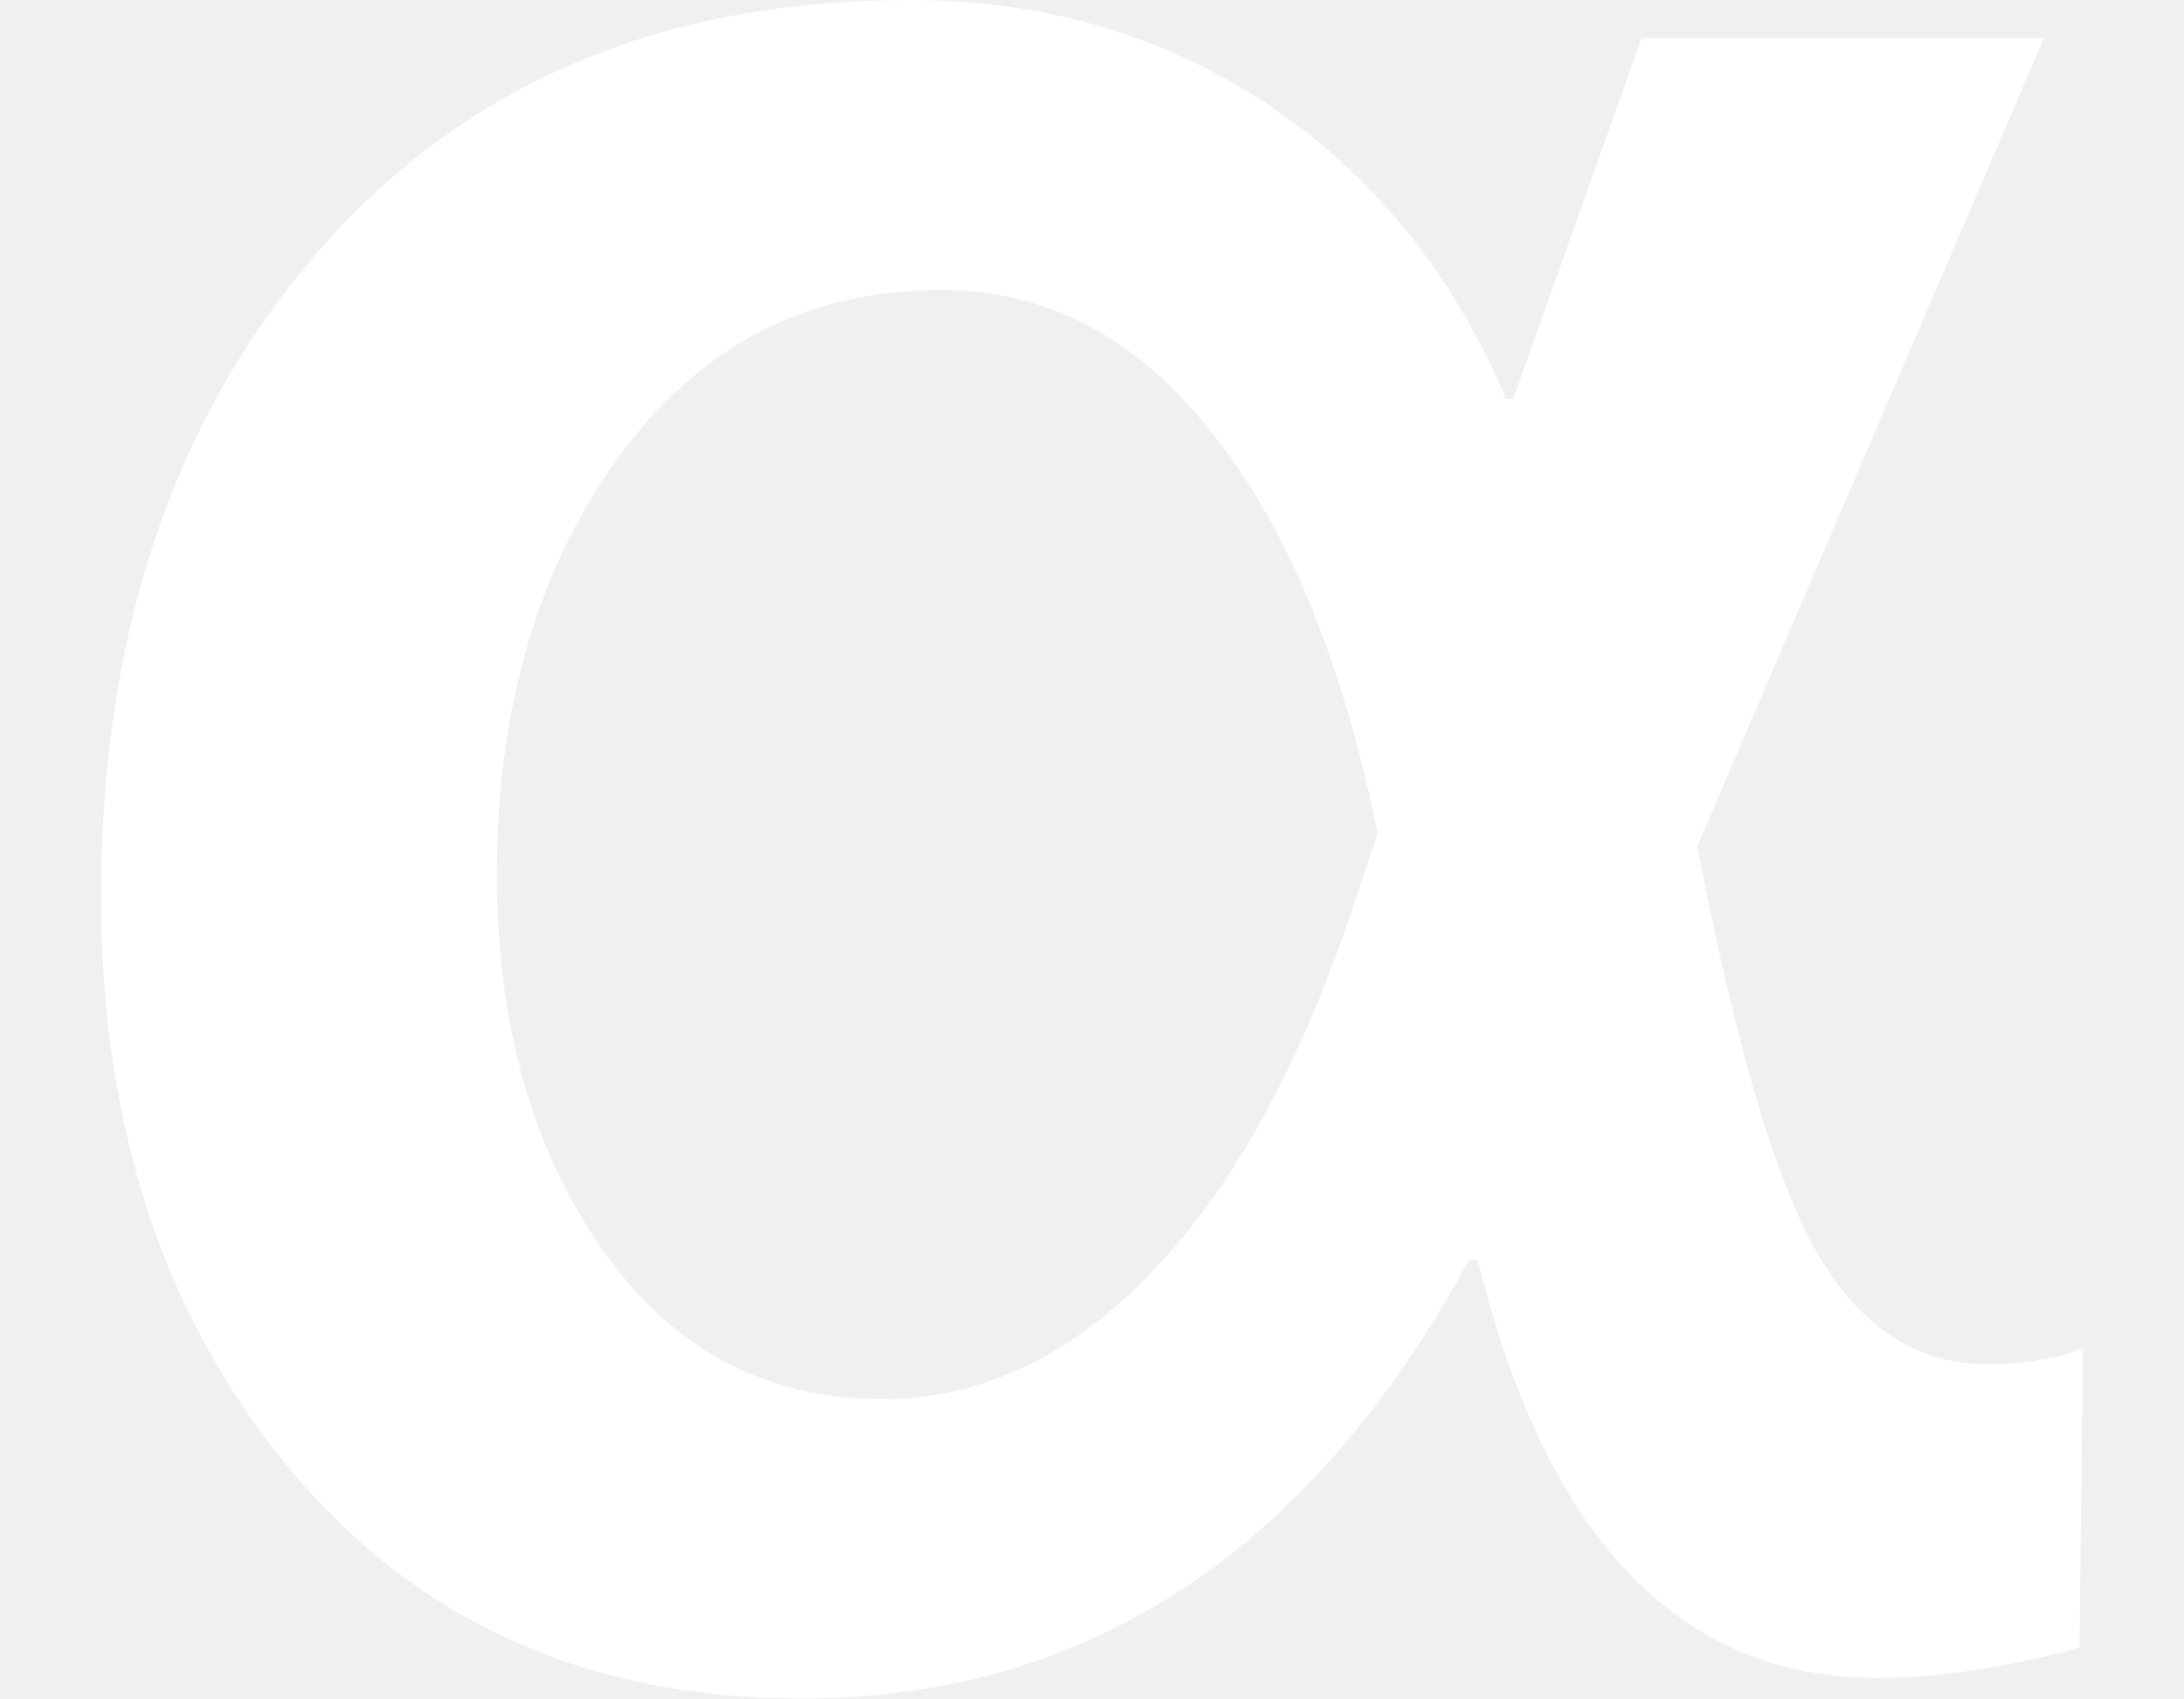
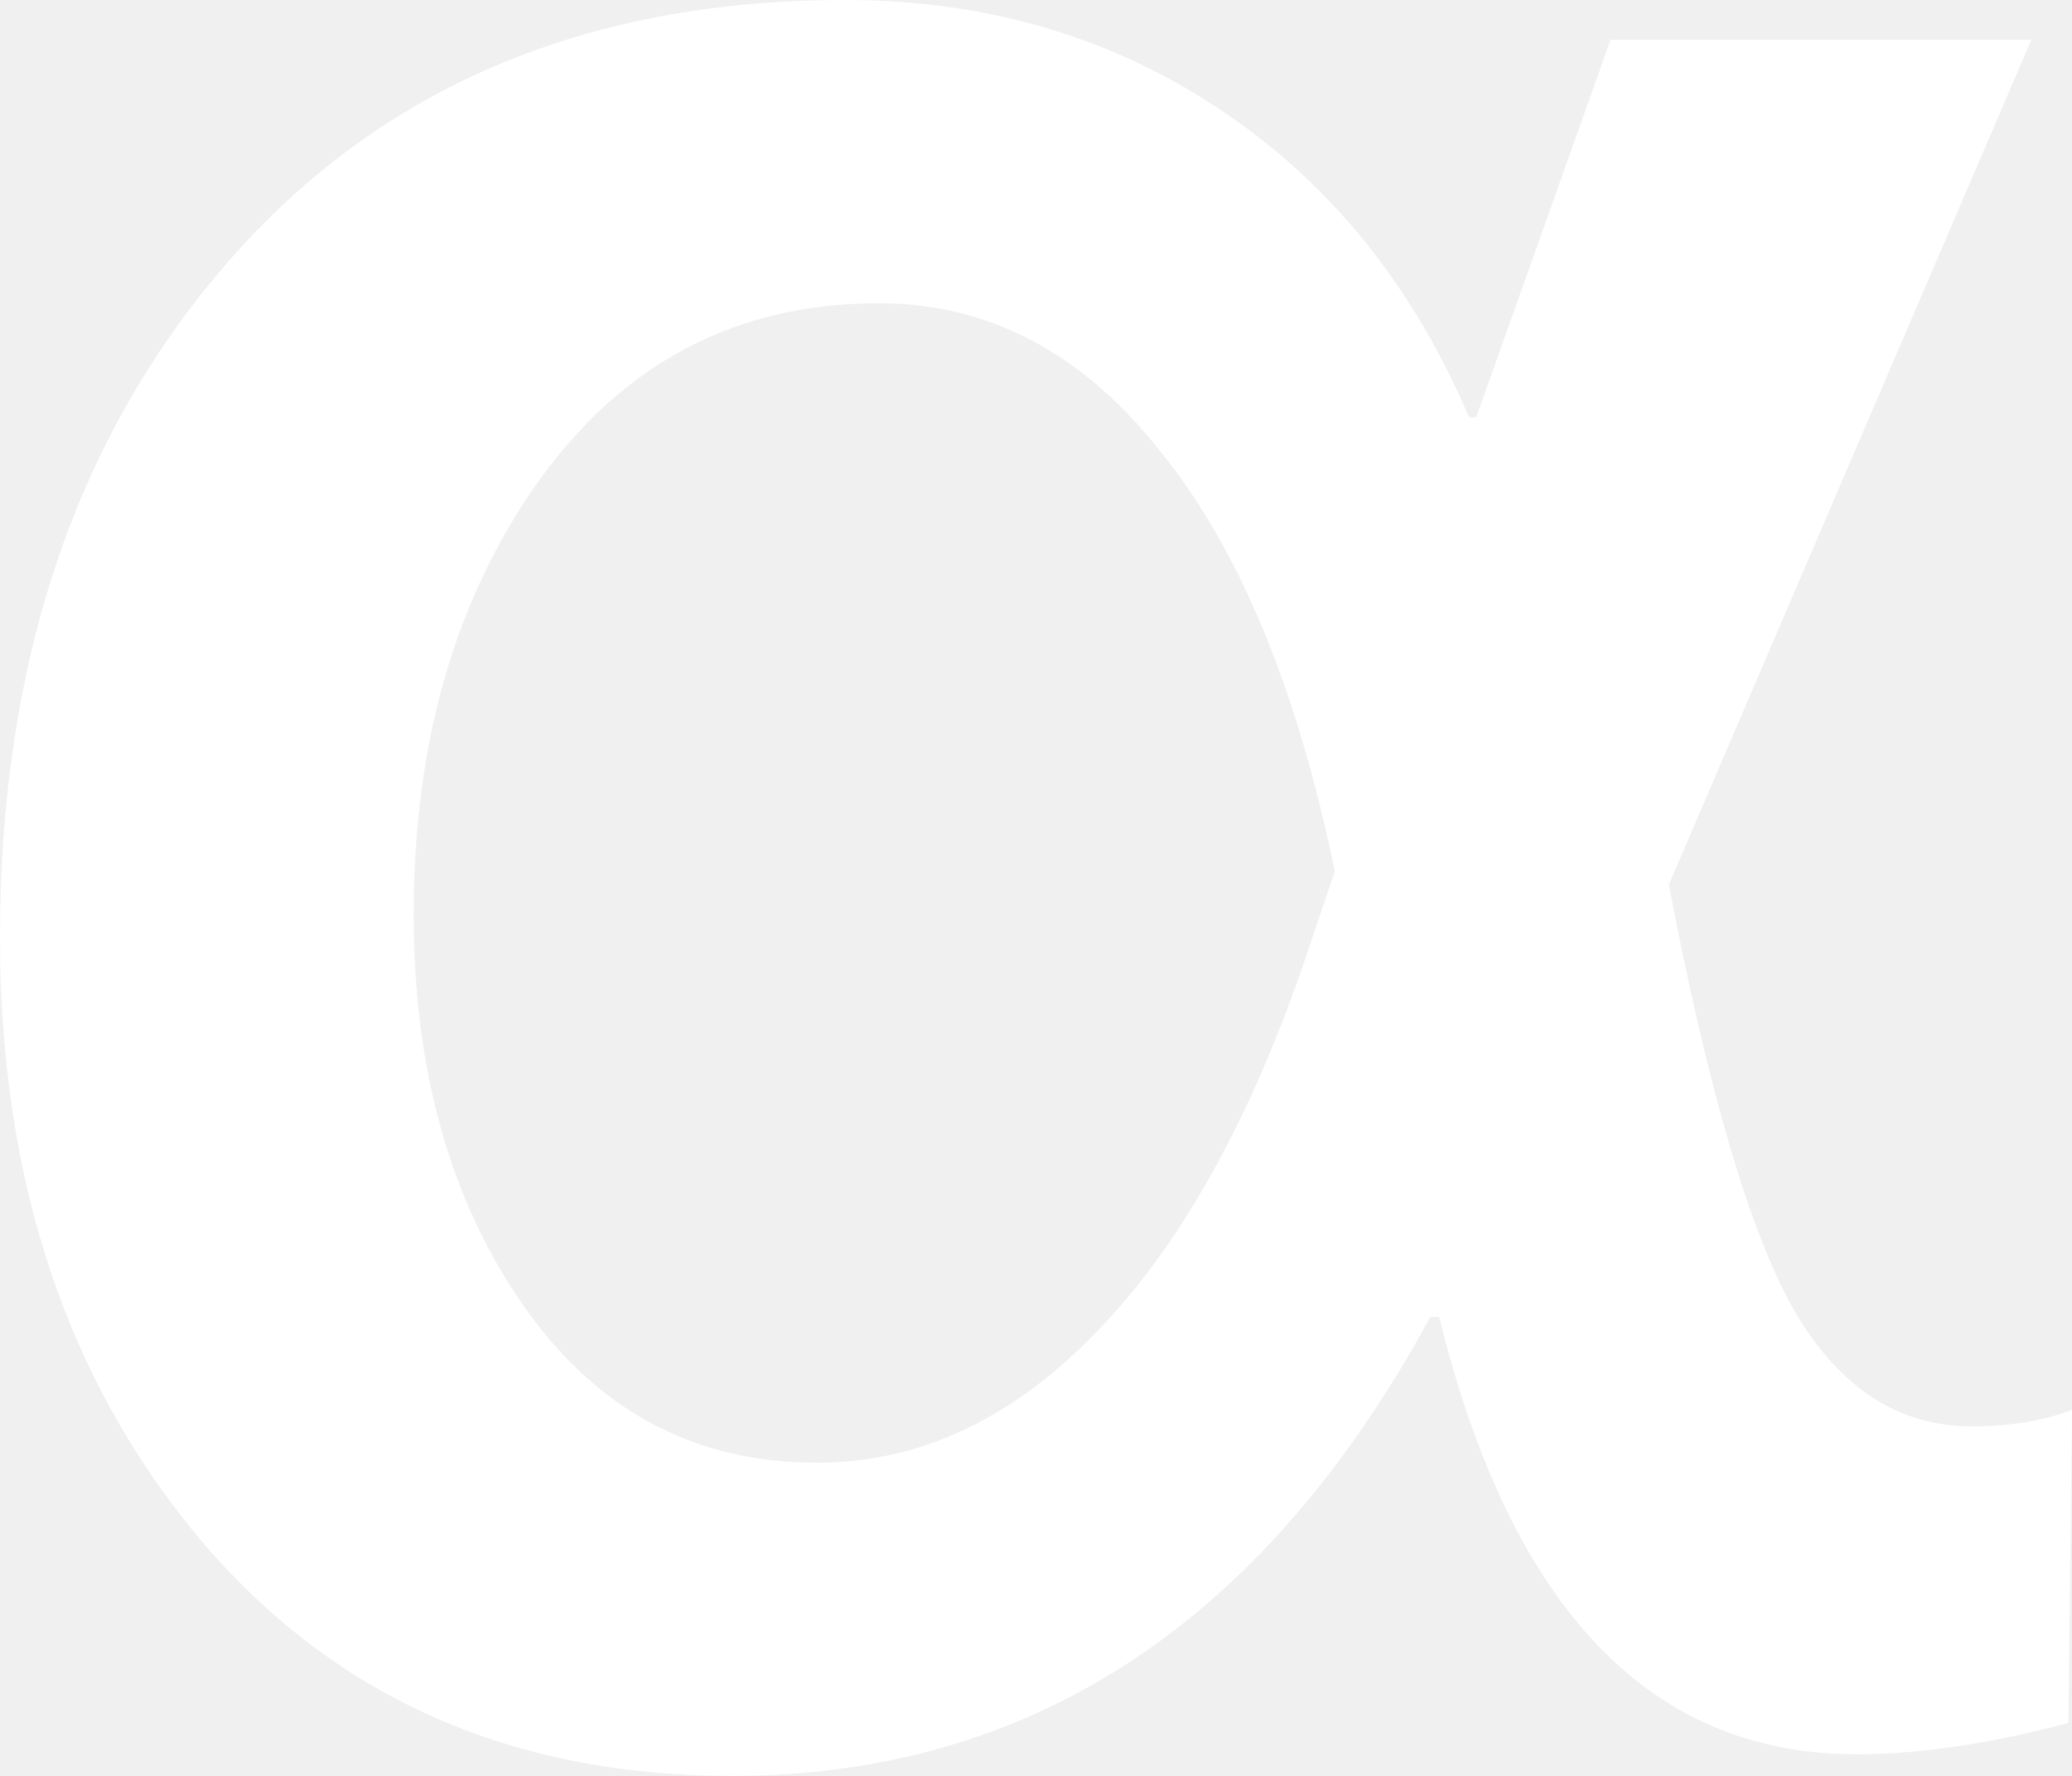
- <svg xmlns="http://www.w3.org/2000/svg" width="18" height="14" viewBox="0 0 18 14" fill="none">
-   <path id="Î±" d="M17.139 13.582C16.517 13.748 15.959 13.83 15.467 13.83C13.841 13.83 12.744 12.681 12.178 10.383H12.108C10.798 12.794 8.963 14 6.603 14C4.856 14 3.458 13.377 2.408 12.133C1.358 10.879 0.833 9.299 0.833 7.392C0.833 5.215 1.433 3.439 2.631 2.063C3.83 0.688 5.451 0 7.495 0C8.601 0 9.585 0.287 10.45 0.862C11.314 1.437 11.969 2.246 12.415 3.291H12.47L13.53 0.313H16.846L13.989 6.974C14.305 8.628 14.64 9.756 14.993 10.356C15.346 10.948 15.806 11.244 16.372 11.244C16.679 11.244 16.944 11.201 17.167 11.114L17.139 13.582ZM11.355 6.869C11.058 5.424 10.598 4.318 9.976 3.552C9.363 2.777 8.624 2.39 7.76 2.39C6.645 2.39 5.753 2.856 5.084 3.787C4.424 4.71 4.095 5.851 4.095 7.209C4.095 8.437 4.383 9.464 4.959 10.291C5.535 11.118 6.306 11.532 7.272 11.532C8.09 11.532 8.833 11.179 9.502 10.474C10.18 9.769 10.742 8.733 11.188 7.366L11.355 6.869Z" fill="white" />
+ <svg xmlns="http://www.w3.org/2000/svg" width="14" height="12" viewBox="0 0 14 12" fill="none">
+   <path id="Î±" d="M13.976 11.642C13.443 11.784 12.965 11.854 12.543 11.854C11.149 11.854 10.209 10.869 9.724 8.899H9.664C8.541 10.966 6.968 12 4.945 12C3.448 12 2.25 11.466 1.35 10.399C0.45 9.325 0 7.97 0 6.336C0 4.47 0.514 2.948 1.541 1.769C2.568 0.59 3.958 0 5.71 0C6.658 0 7.502 0.246 8.242 0.739C8.983 1.231 9.544 1.925 9.927 2.821H9.974L10.882 0.269H13.725L11.276 5.978C11.547 7.396 11.834 8.362 12.136 8.877C12.439 9.384 12.833 9.638 13.319 9.638C13.582 9.638 13.809 9.601 14 9.526L13.976 11.642ZM9.019 5.888C8.764 4.649 8.37 3.701 7.836 3.045C7.311 2.381 6.677 2.049 5.937 2.049C4.981 2.049 4.217 2.448 3.643 3.246C3.078 4.037 2.795 5.015 2.795 6.179C2.795 7.231 3.042 8.112 3.536 8.821C4.03 9.53 4.691 9.884 5.519 9.884C6.22 9.884 6.857 9.582 7.43 8.978C8.011 8.373 8.493 7.485 8.875 6.313L9.019 5.888Z" fill="white" />
</svg>
